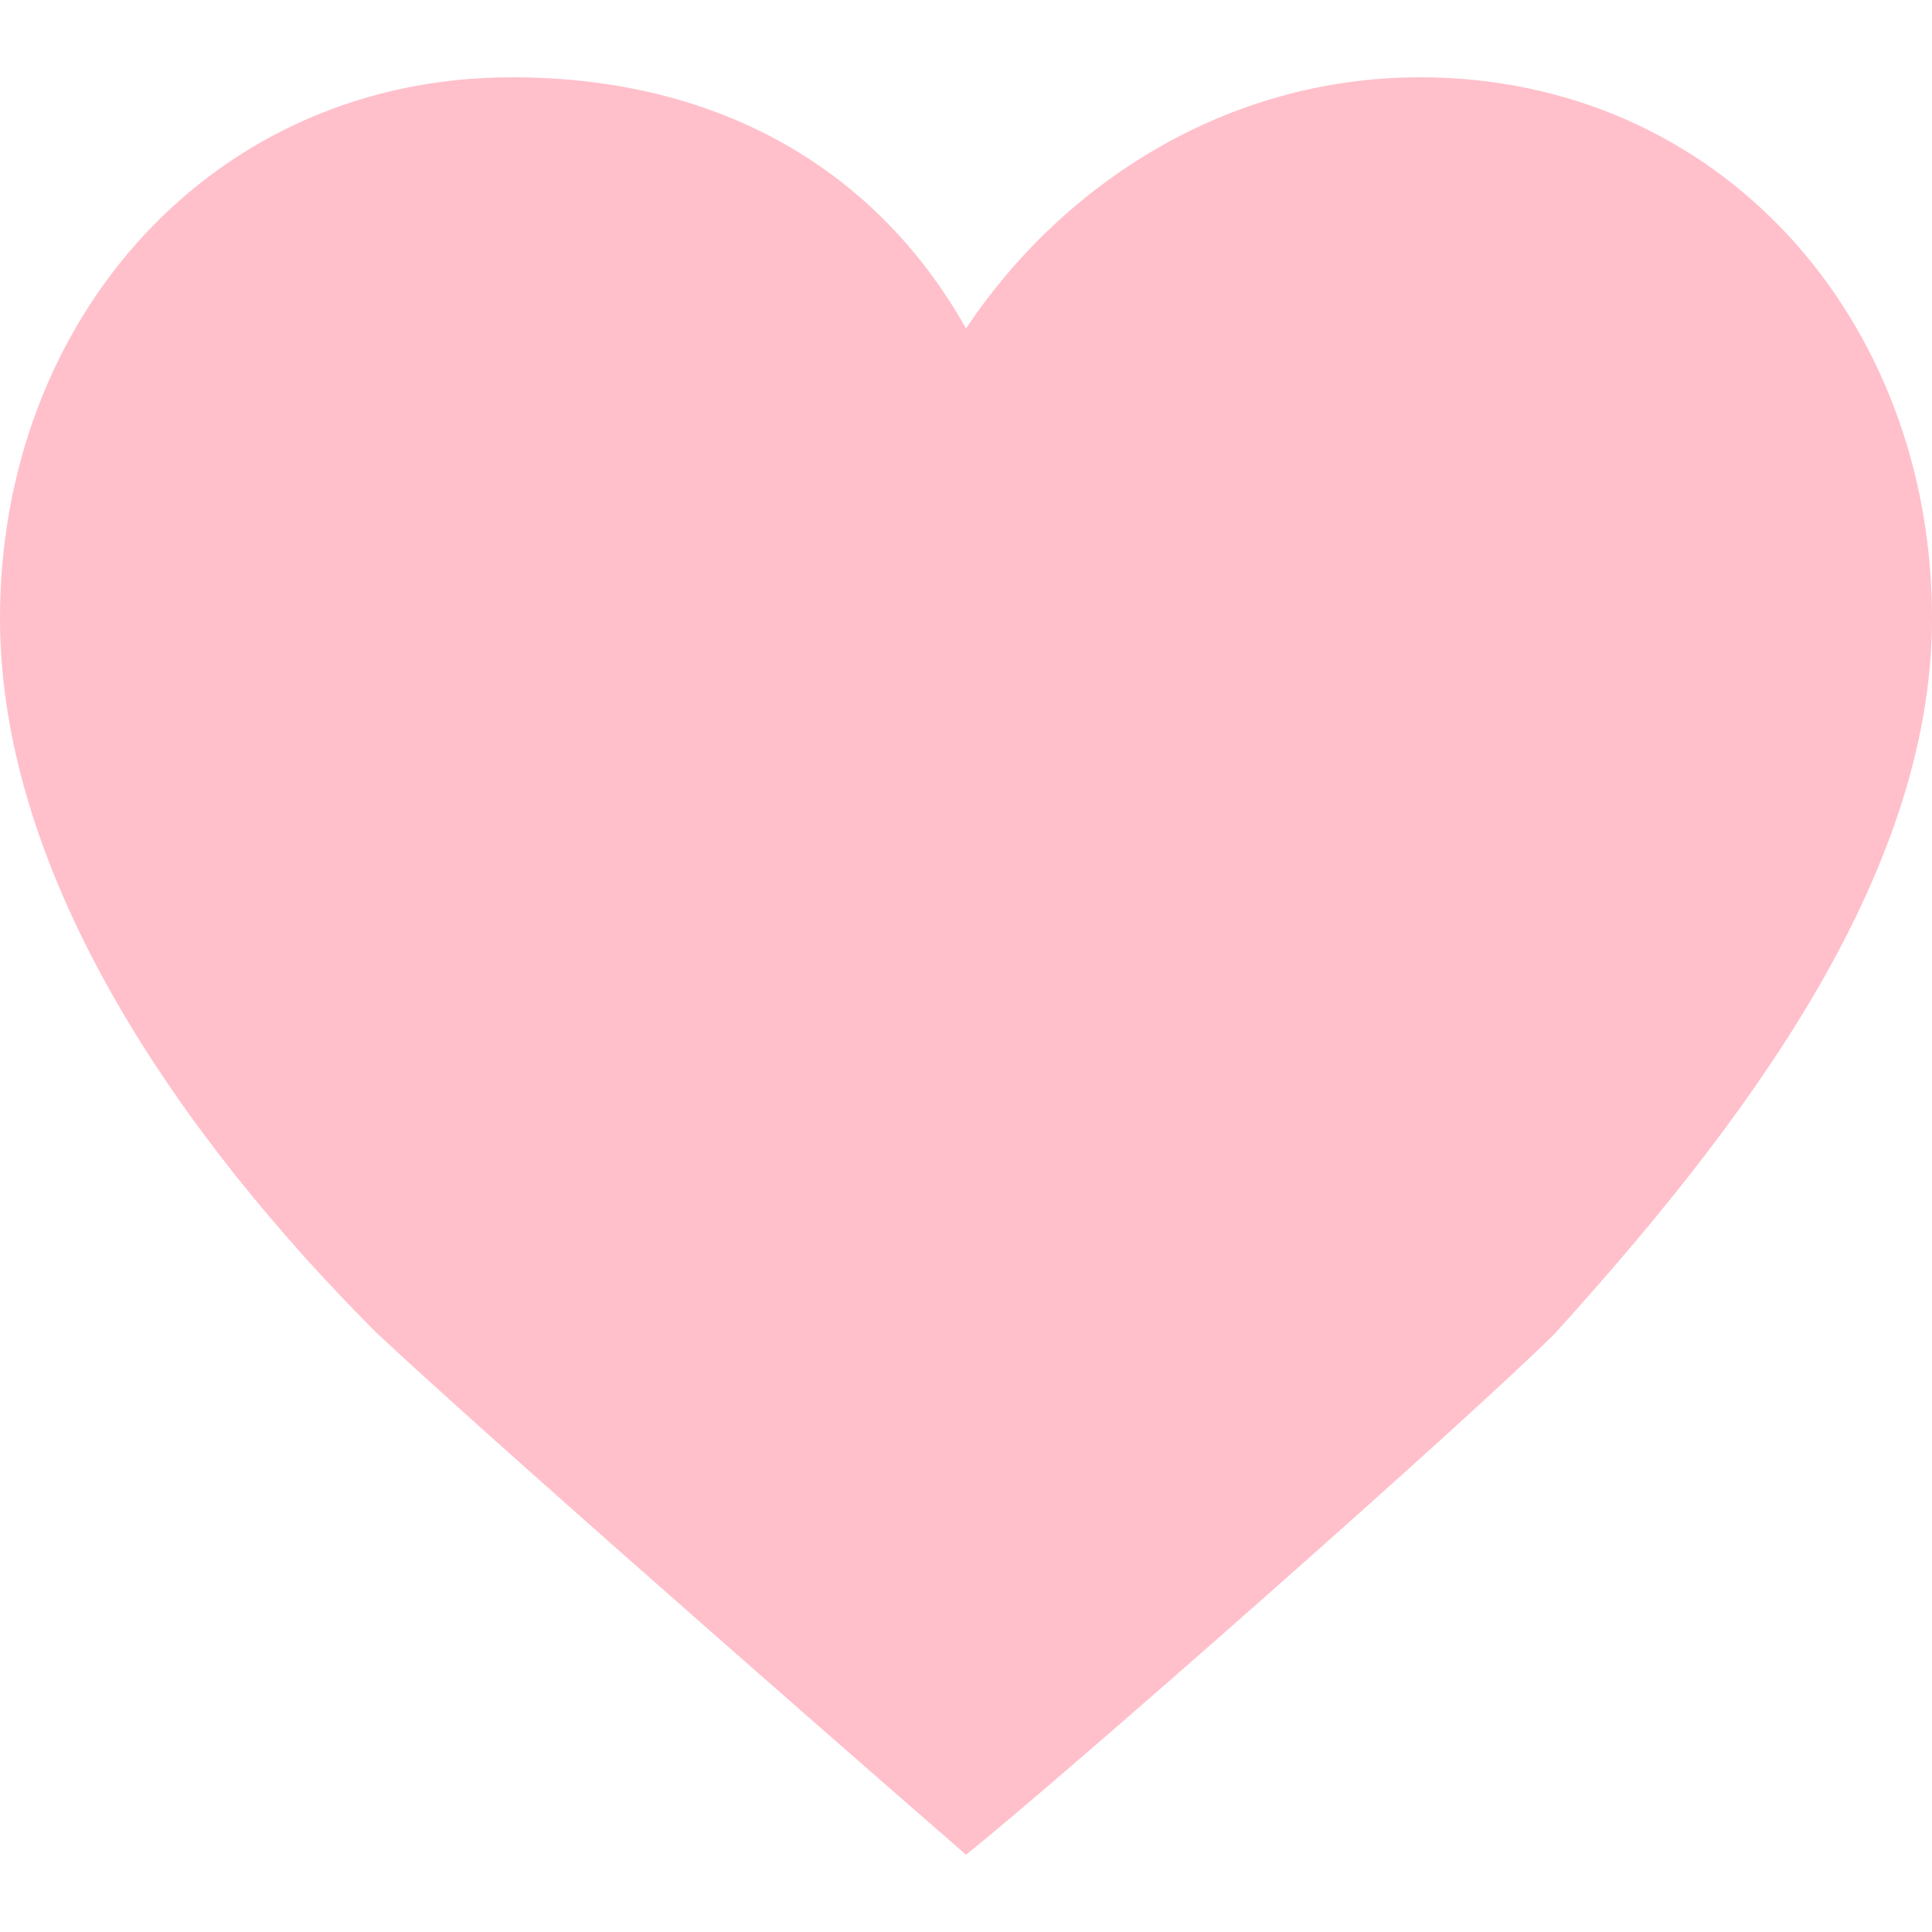
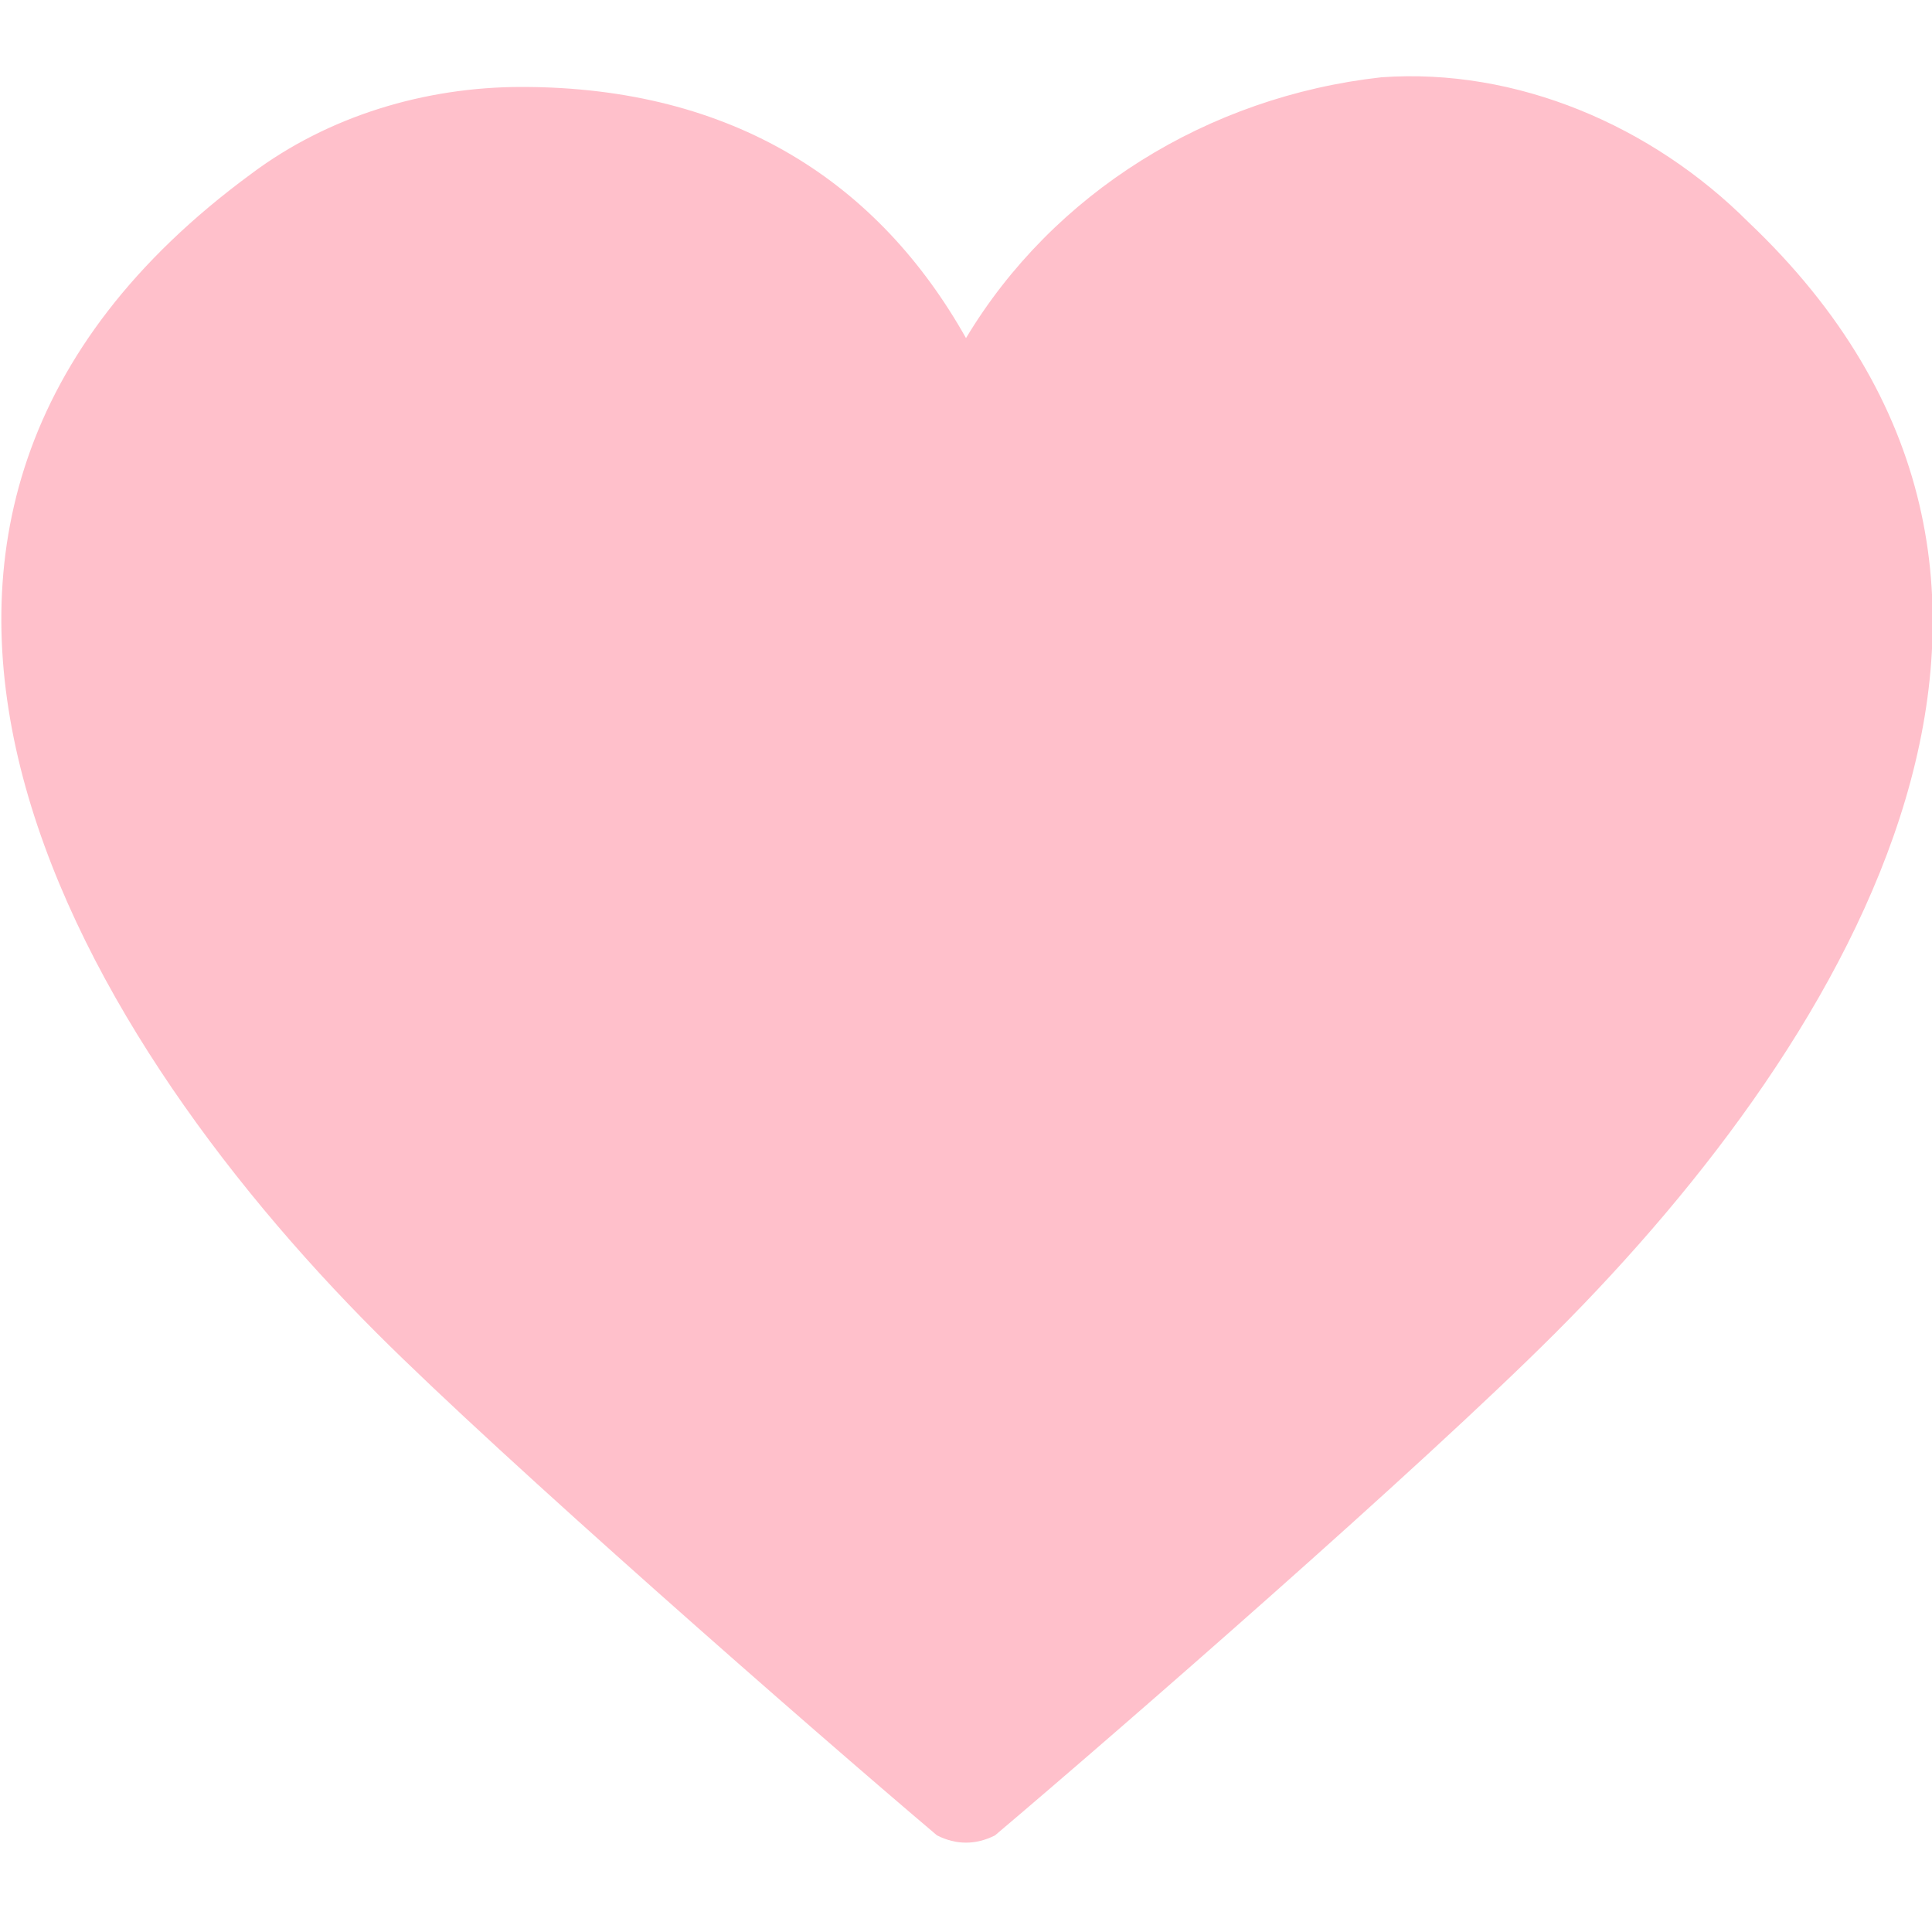
<svg xmlns="http://www.w3.org/2000/svg" version="1.1" id="레이어_1" x="0px" y="0px" viewBox="0 0 20 20" style="enable-background:new 0 0 20 20;" xml:space="preserve">
  <style type="text/css">
	.st0{fill:#FFC0CB;}
</style>
-   <path class="st0" d="M5.3,0.8C2.2,0.8,0,3.3,0,6.4c0,2.7,1.9,5.4,3.9,7.4c1.5,1.4,6.1,5.4,6.1,5.4c1-0.8,5.2-4.5,6.1-5.4  C18,11.7,20,9.1,20,6.4c0-3.1-2.2-5.6-5.3-5.6c-2,0-3.7,1.1-4.7,2.6C9.1,1.8,7.5,0.8,5.3,0.8z" />
+   <path class="st0" d="M5.4,0.9c-1,0-2,0.3-2.8,0.9c-4.9,3.6-1.9,8.8,1.3,12c1.3,1.3,4.5,4.1,5.8,5.2c0.2,0.1,0.4,0.1,0.6,0  c1.3-1.1,4.4-3.8,5.8-5.2c3.1-3.1,5.9-7.8,2-11.5c-1-1-2.4-1.6-3.8-1.5C12.5,1,10.9,2,10,3.5C9.1,1.9,7.6,0.9,5.4,0.9z" />
</svg>
